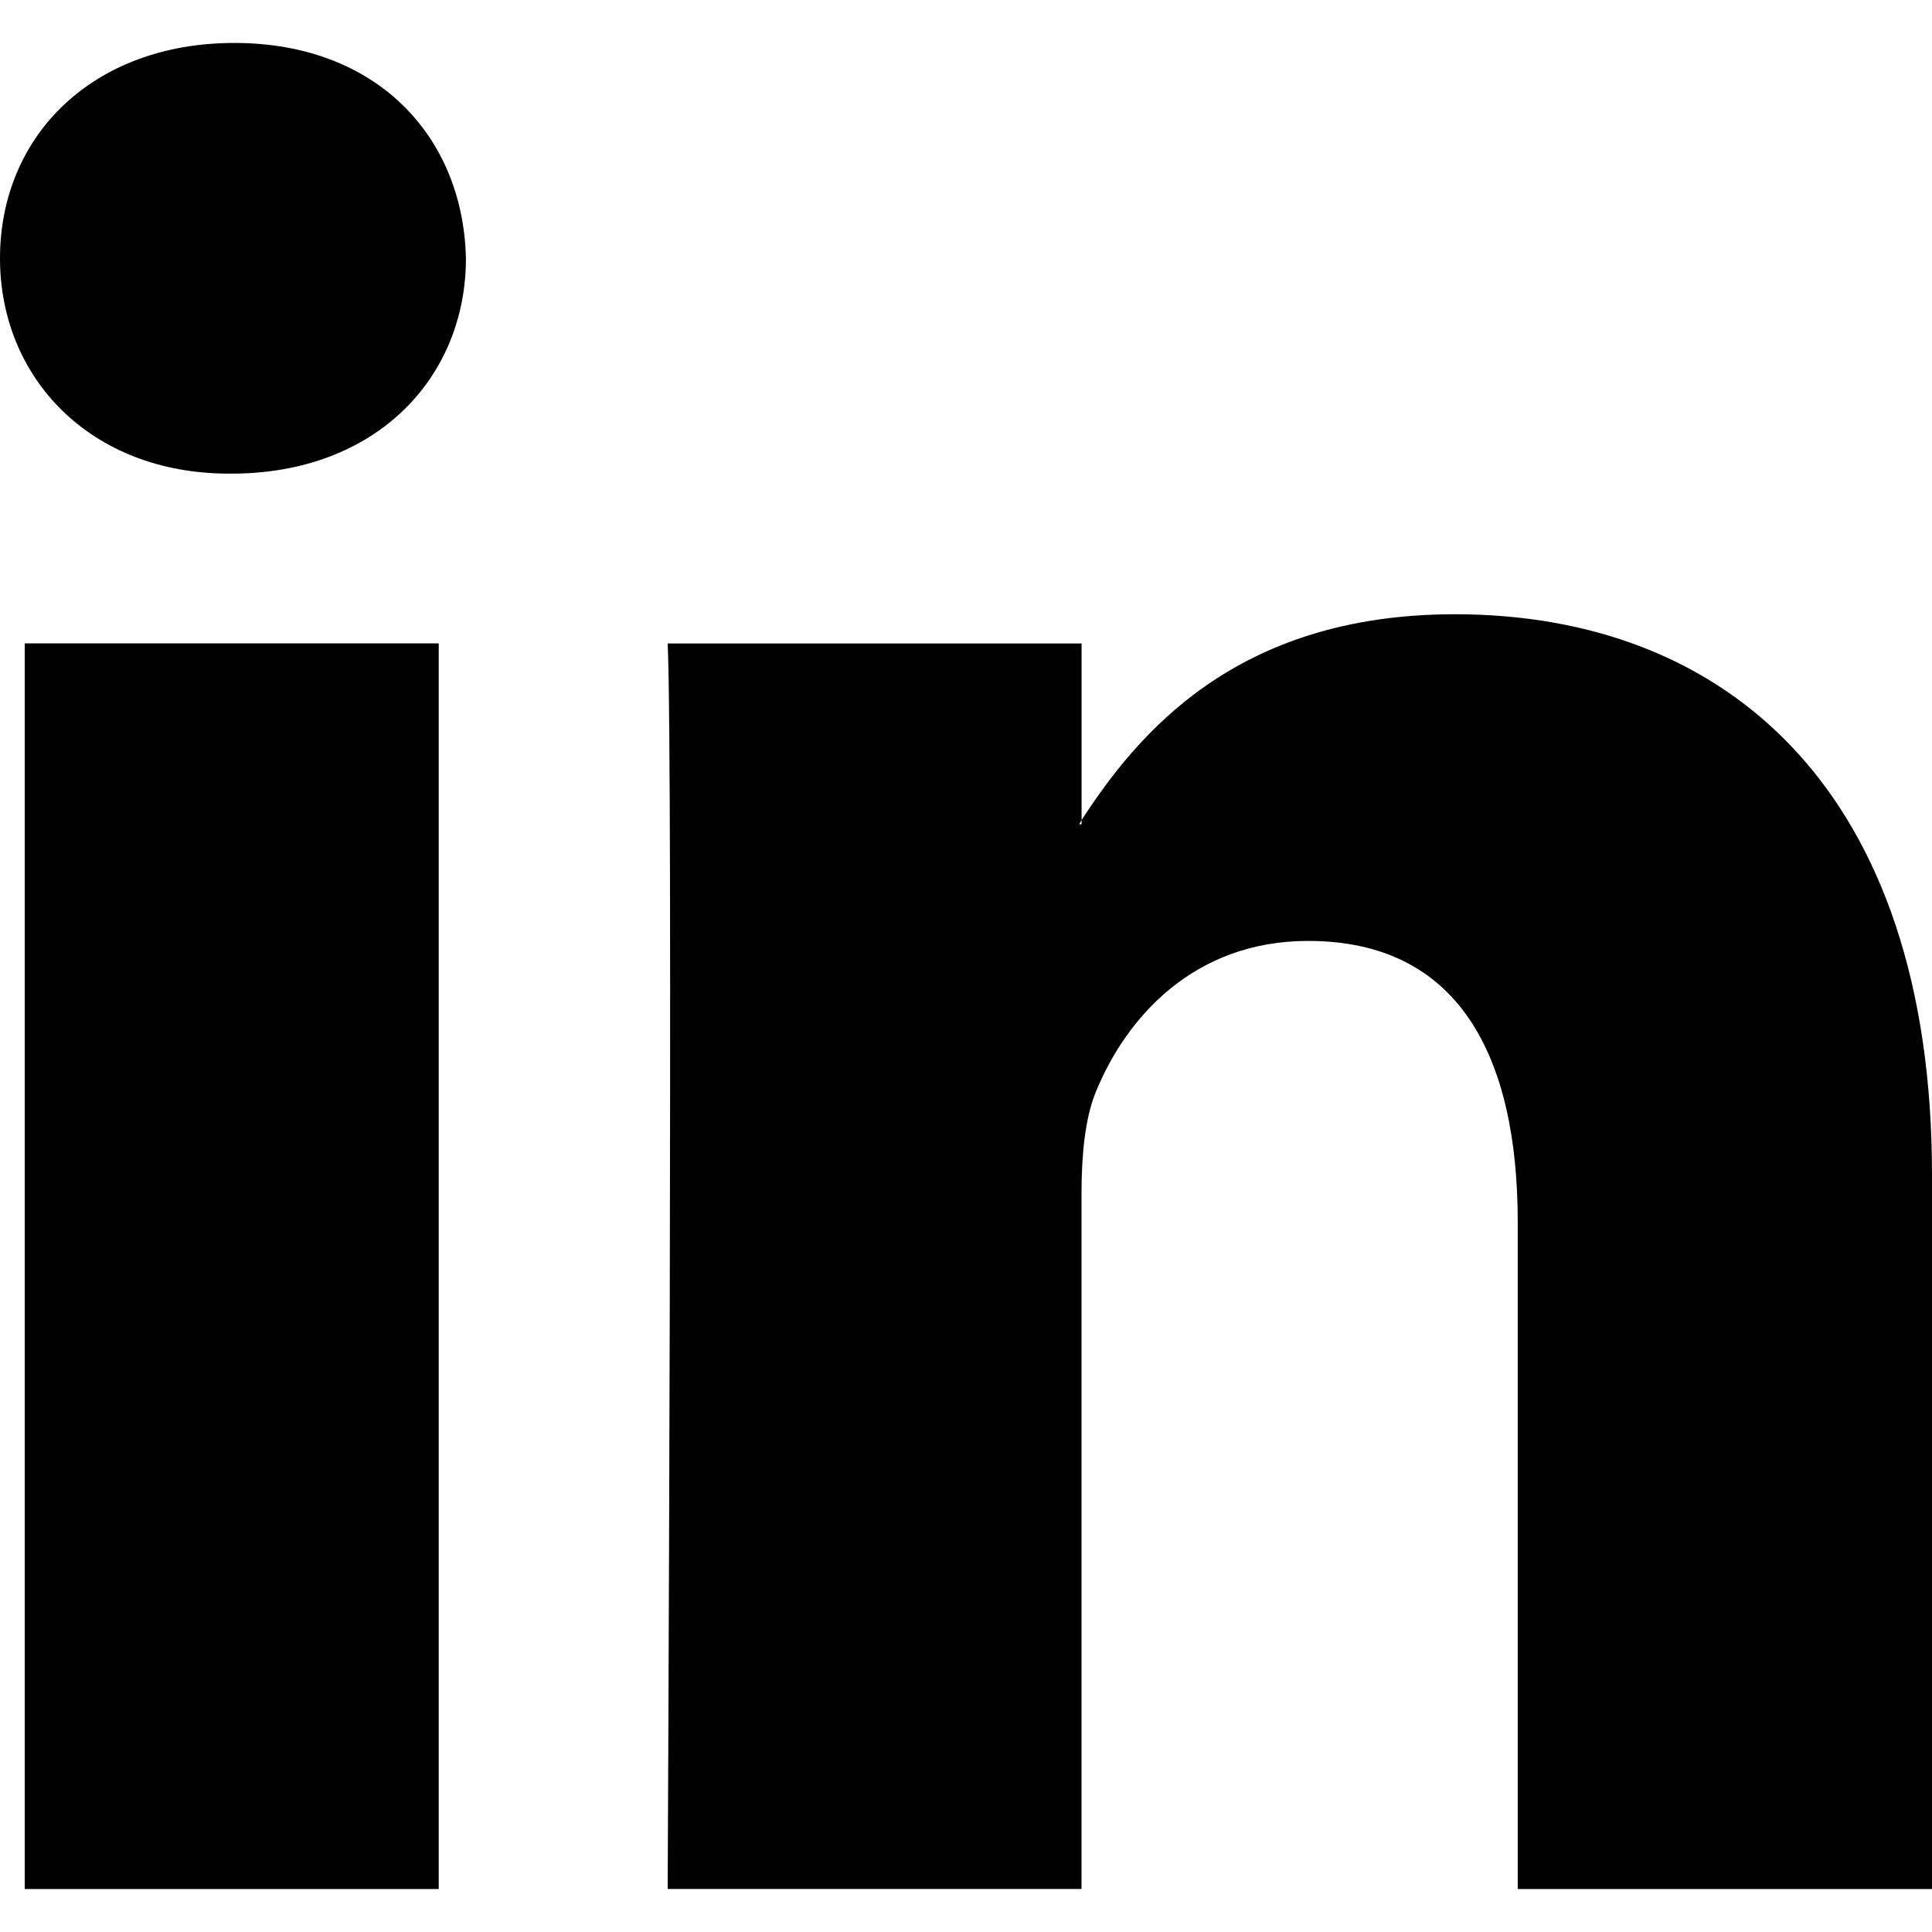
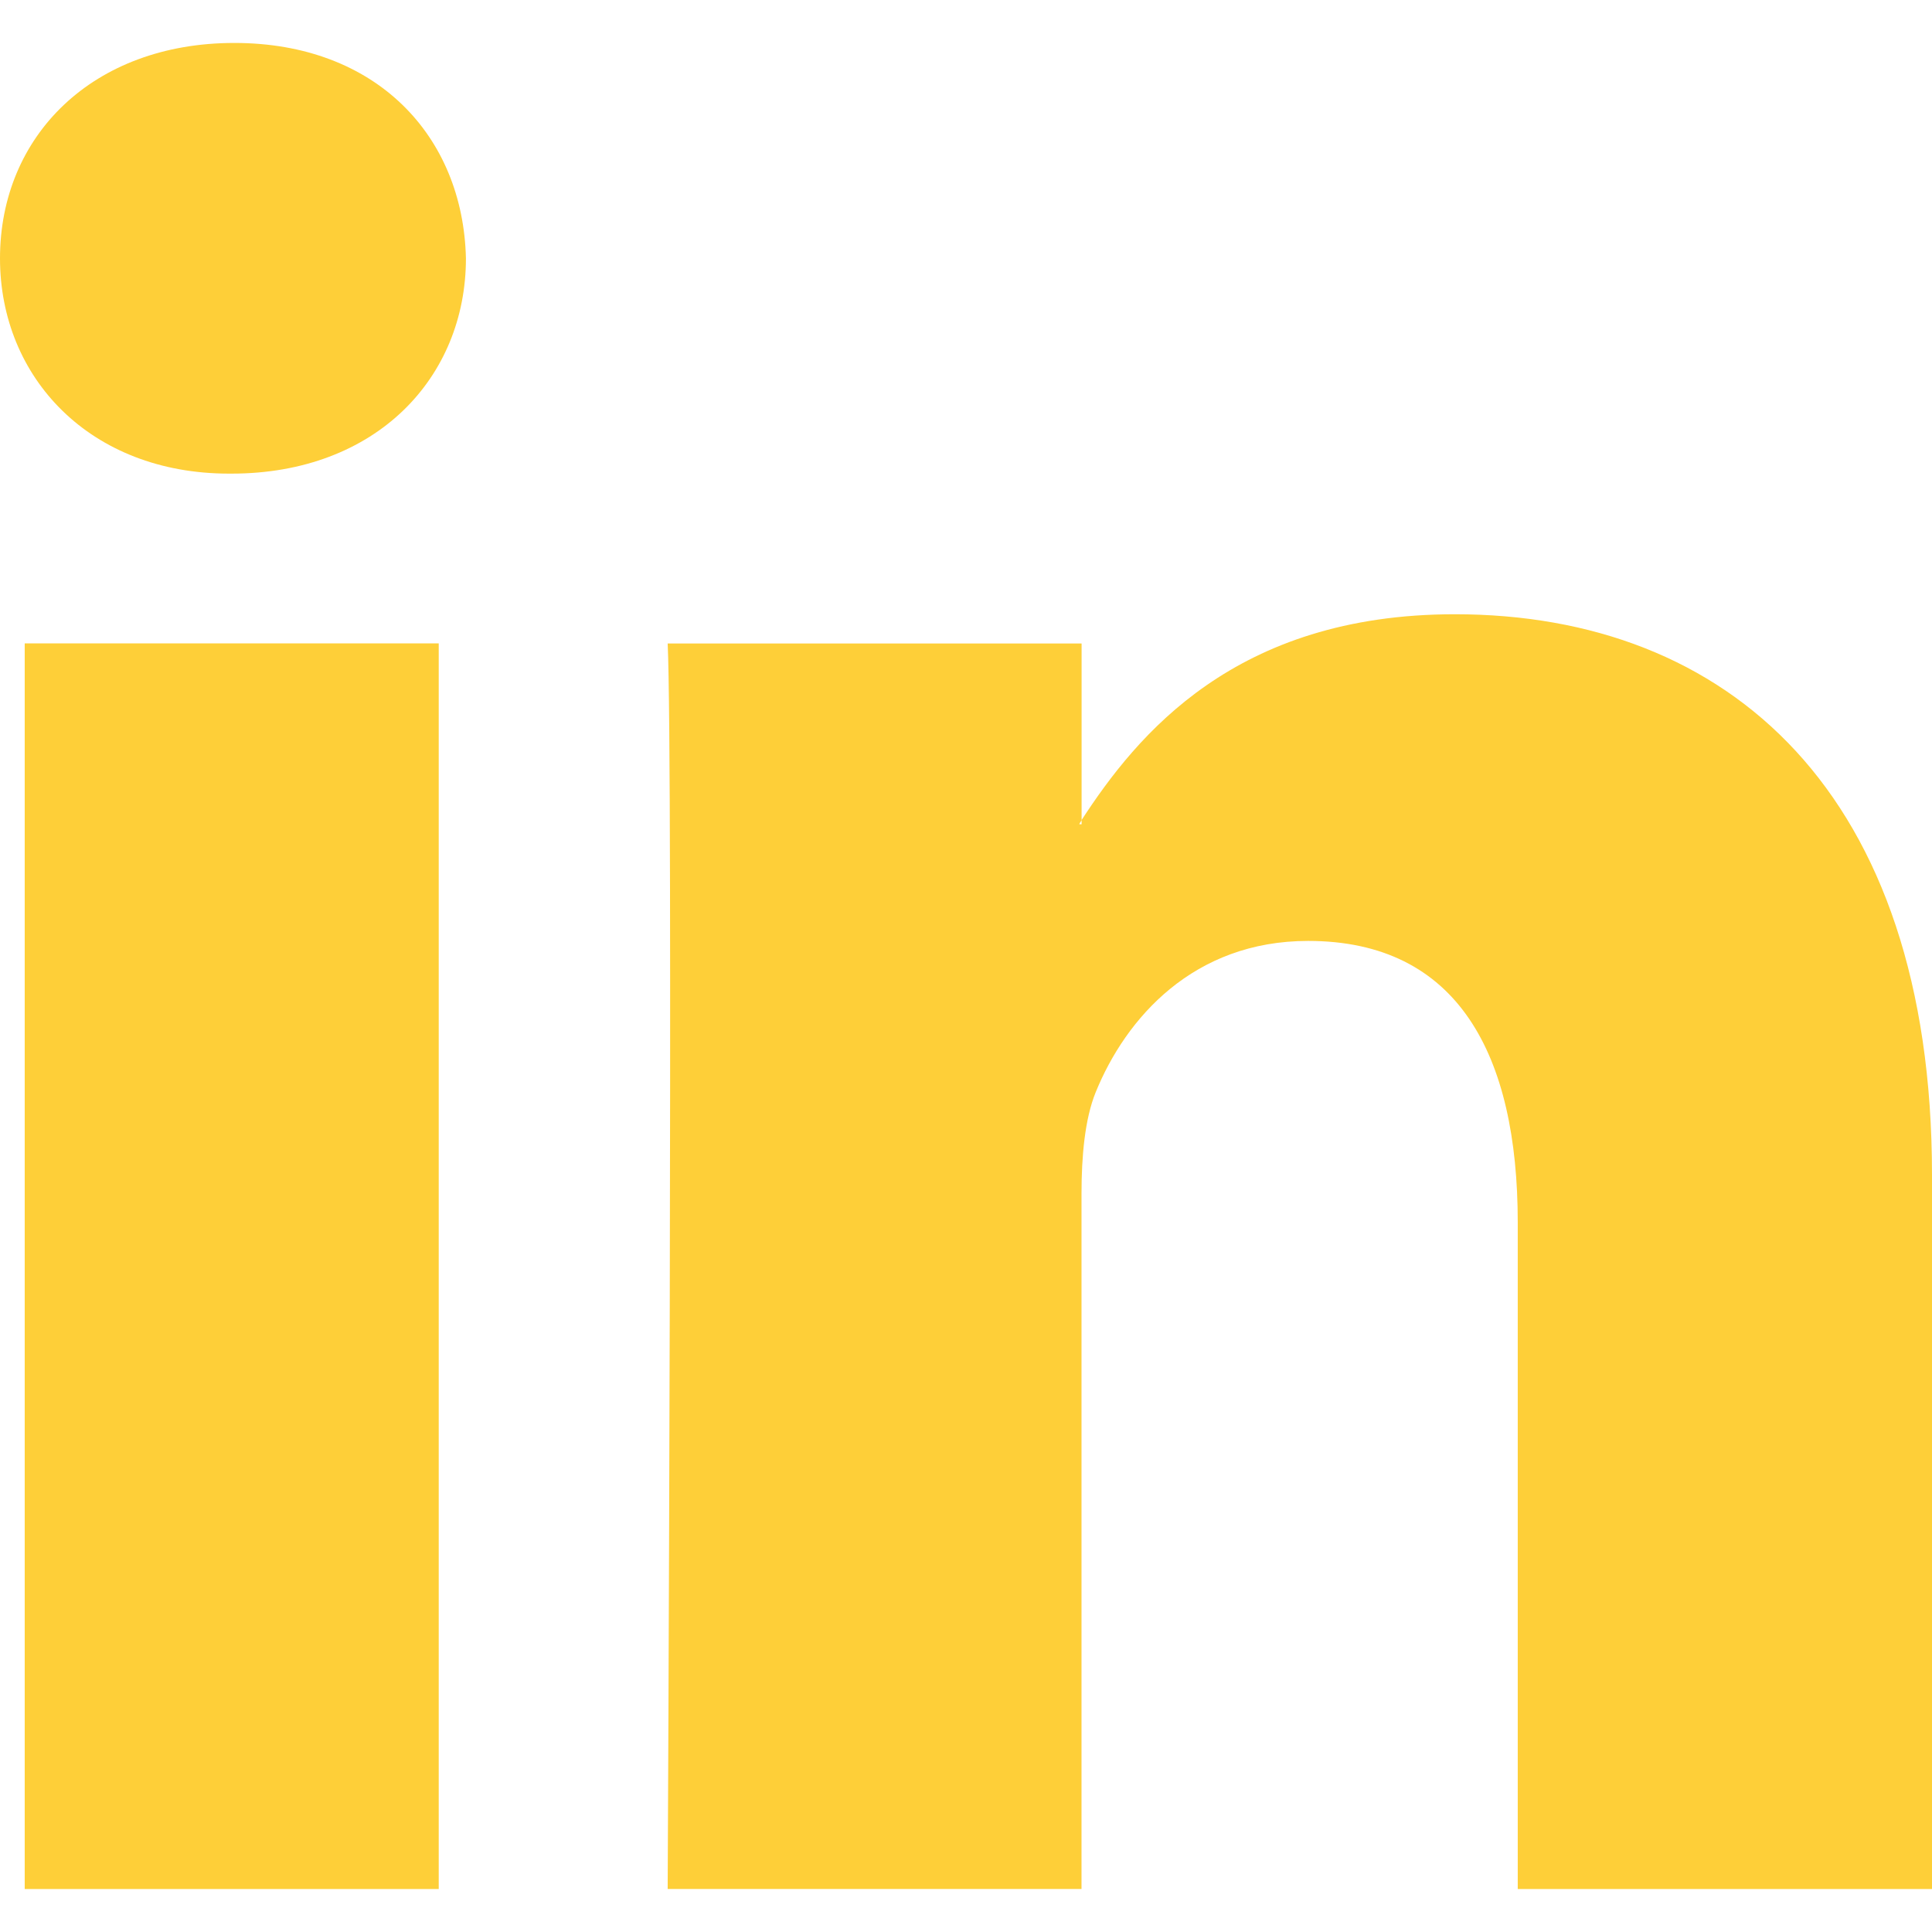
<svg xmlns="http://www.w3.org/2000/svg" version="1.1" id="Capa_1" x="0px" y="0px" viewBox="0 0 478.165 478.165" style="enable-background:new 0 0 478.165 478.165;" xml:space="preserve">
  <g>
-     <path id="LinkedIn_3_" d="M478.165,290.794v176.742H375.638V302.549c0-41.481-14.783-69.673-51.881-69.673   c-28.371,0-45.107,19.087-52.578,37.456c-2.69,6.615-3.507,15.879-3.507,25.024v172.159H165.246c0,0,1.375-279.328,0-308.257   h102.447v43.692c-0.139,0.359-0.438,0.657-0.578,1.056h0.578v-1.056c13.687-20.999,37.934-50.925,92.385-50.925   C427.659,152.026,478.165,196.077,478.165,290.794z M57.997,10.629C22.952,10.629,0,33.621,0,63.945   c0,29.507,22.275,53.276,56.682,53.276H57.3c35.822,0,58.017-23.769,58.017-53.276C114.62,33.621,93.123,10.629,57.997,10.629z    M6.117,467.535h102.467V159.239H6.117V467.535z" />
+     <path id="LinkedIn" style="fill:#fecf38;" d="M478.165,290.794v176.742H375.638V302.549c0-41.481-14.783-69.673-51.881-69.673   c-28.371,0-45.107,19.087-52.578,37.456c-2.69,6.615-3.507,15.879-3.507,25.024v172.159H165.246c0,0,1.375-279.328,0-308.257   h102.447v43.692c-0.139,0.359-0.438,0.657-0.578,1.056h0.578v-1.056c13.687-20.999,37.934-50.925,92.385-50.925   C427.659,152.026,478.165,196.077,478.165,290.794z M57.997,10.629C22.952,10.629,0,33.621,0,63.945   c0,29.507,22.275,53.276,56.682,53.276H57.3c35.822,0,58.017-23.769,58.017-53.276C114.62,33.621,93.123,10.629,57.997,10.629z    M6.117,467.535h102.467V159.239H6.117V467.535z" />
  </g>
</svg>
